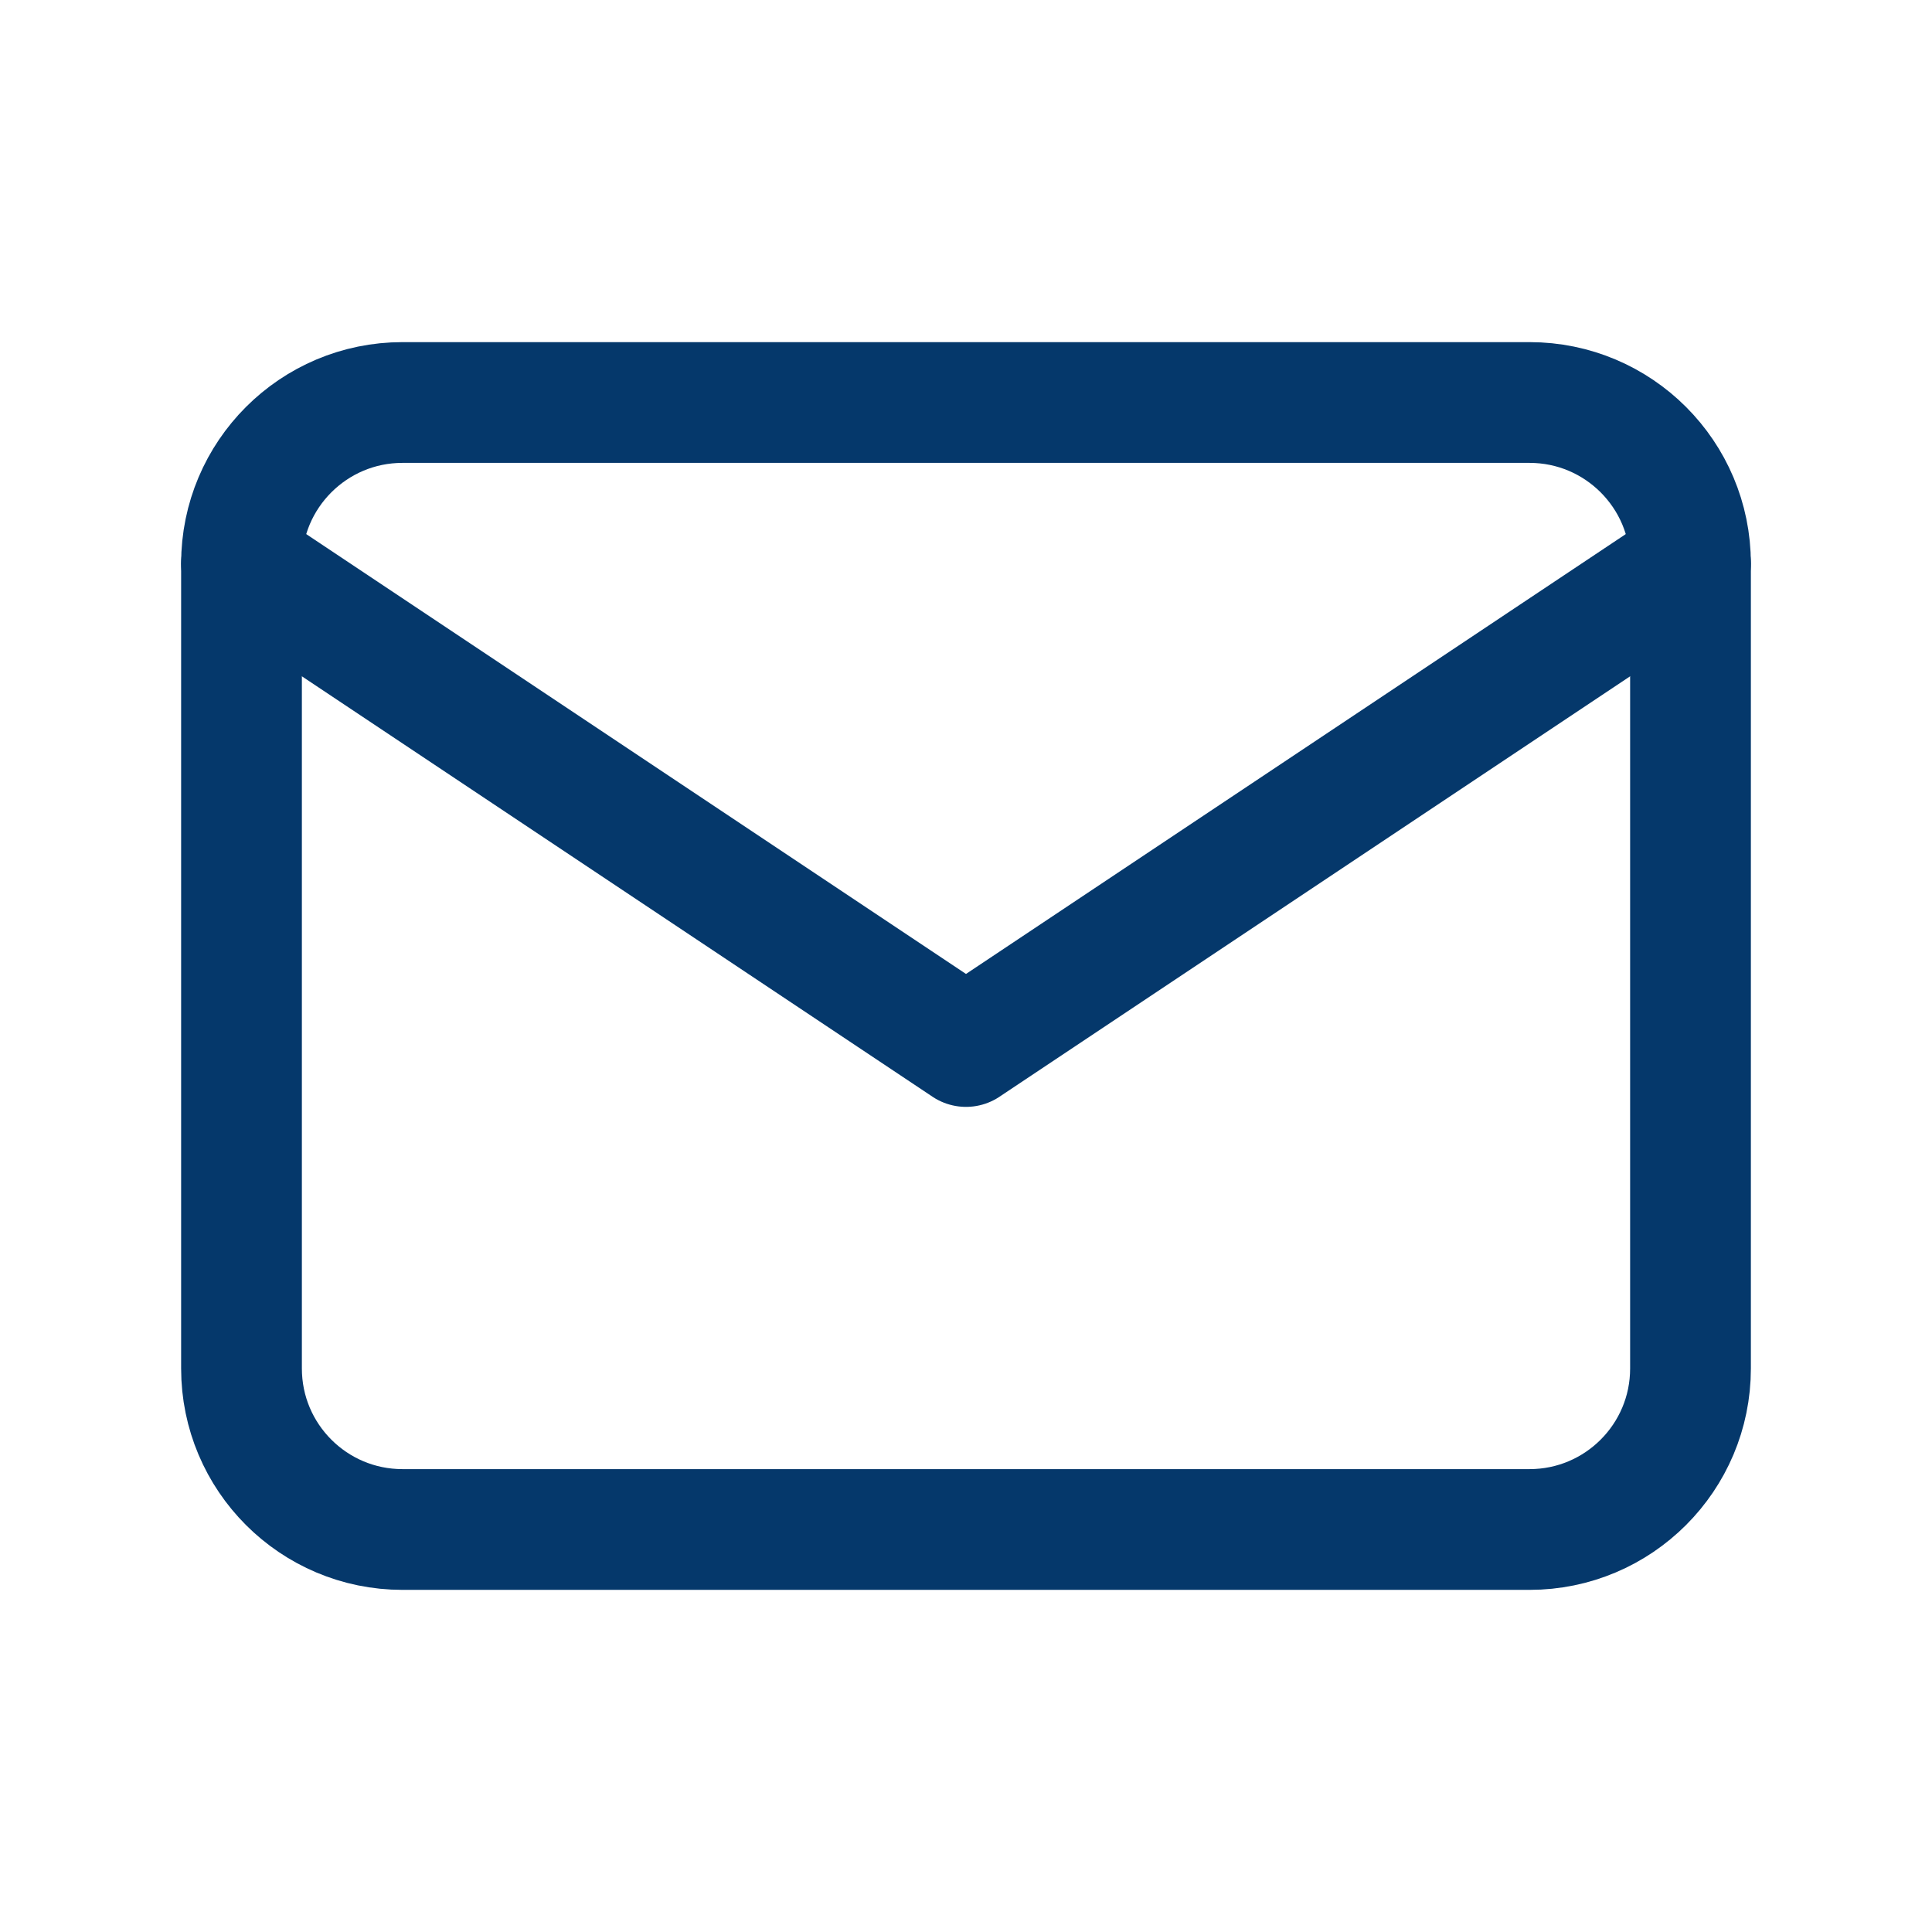
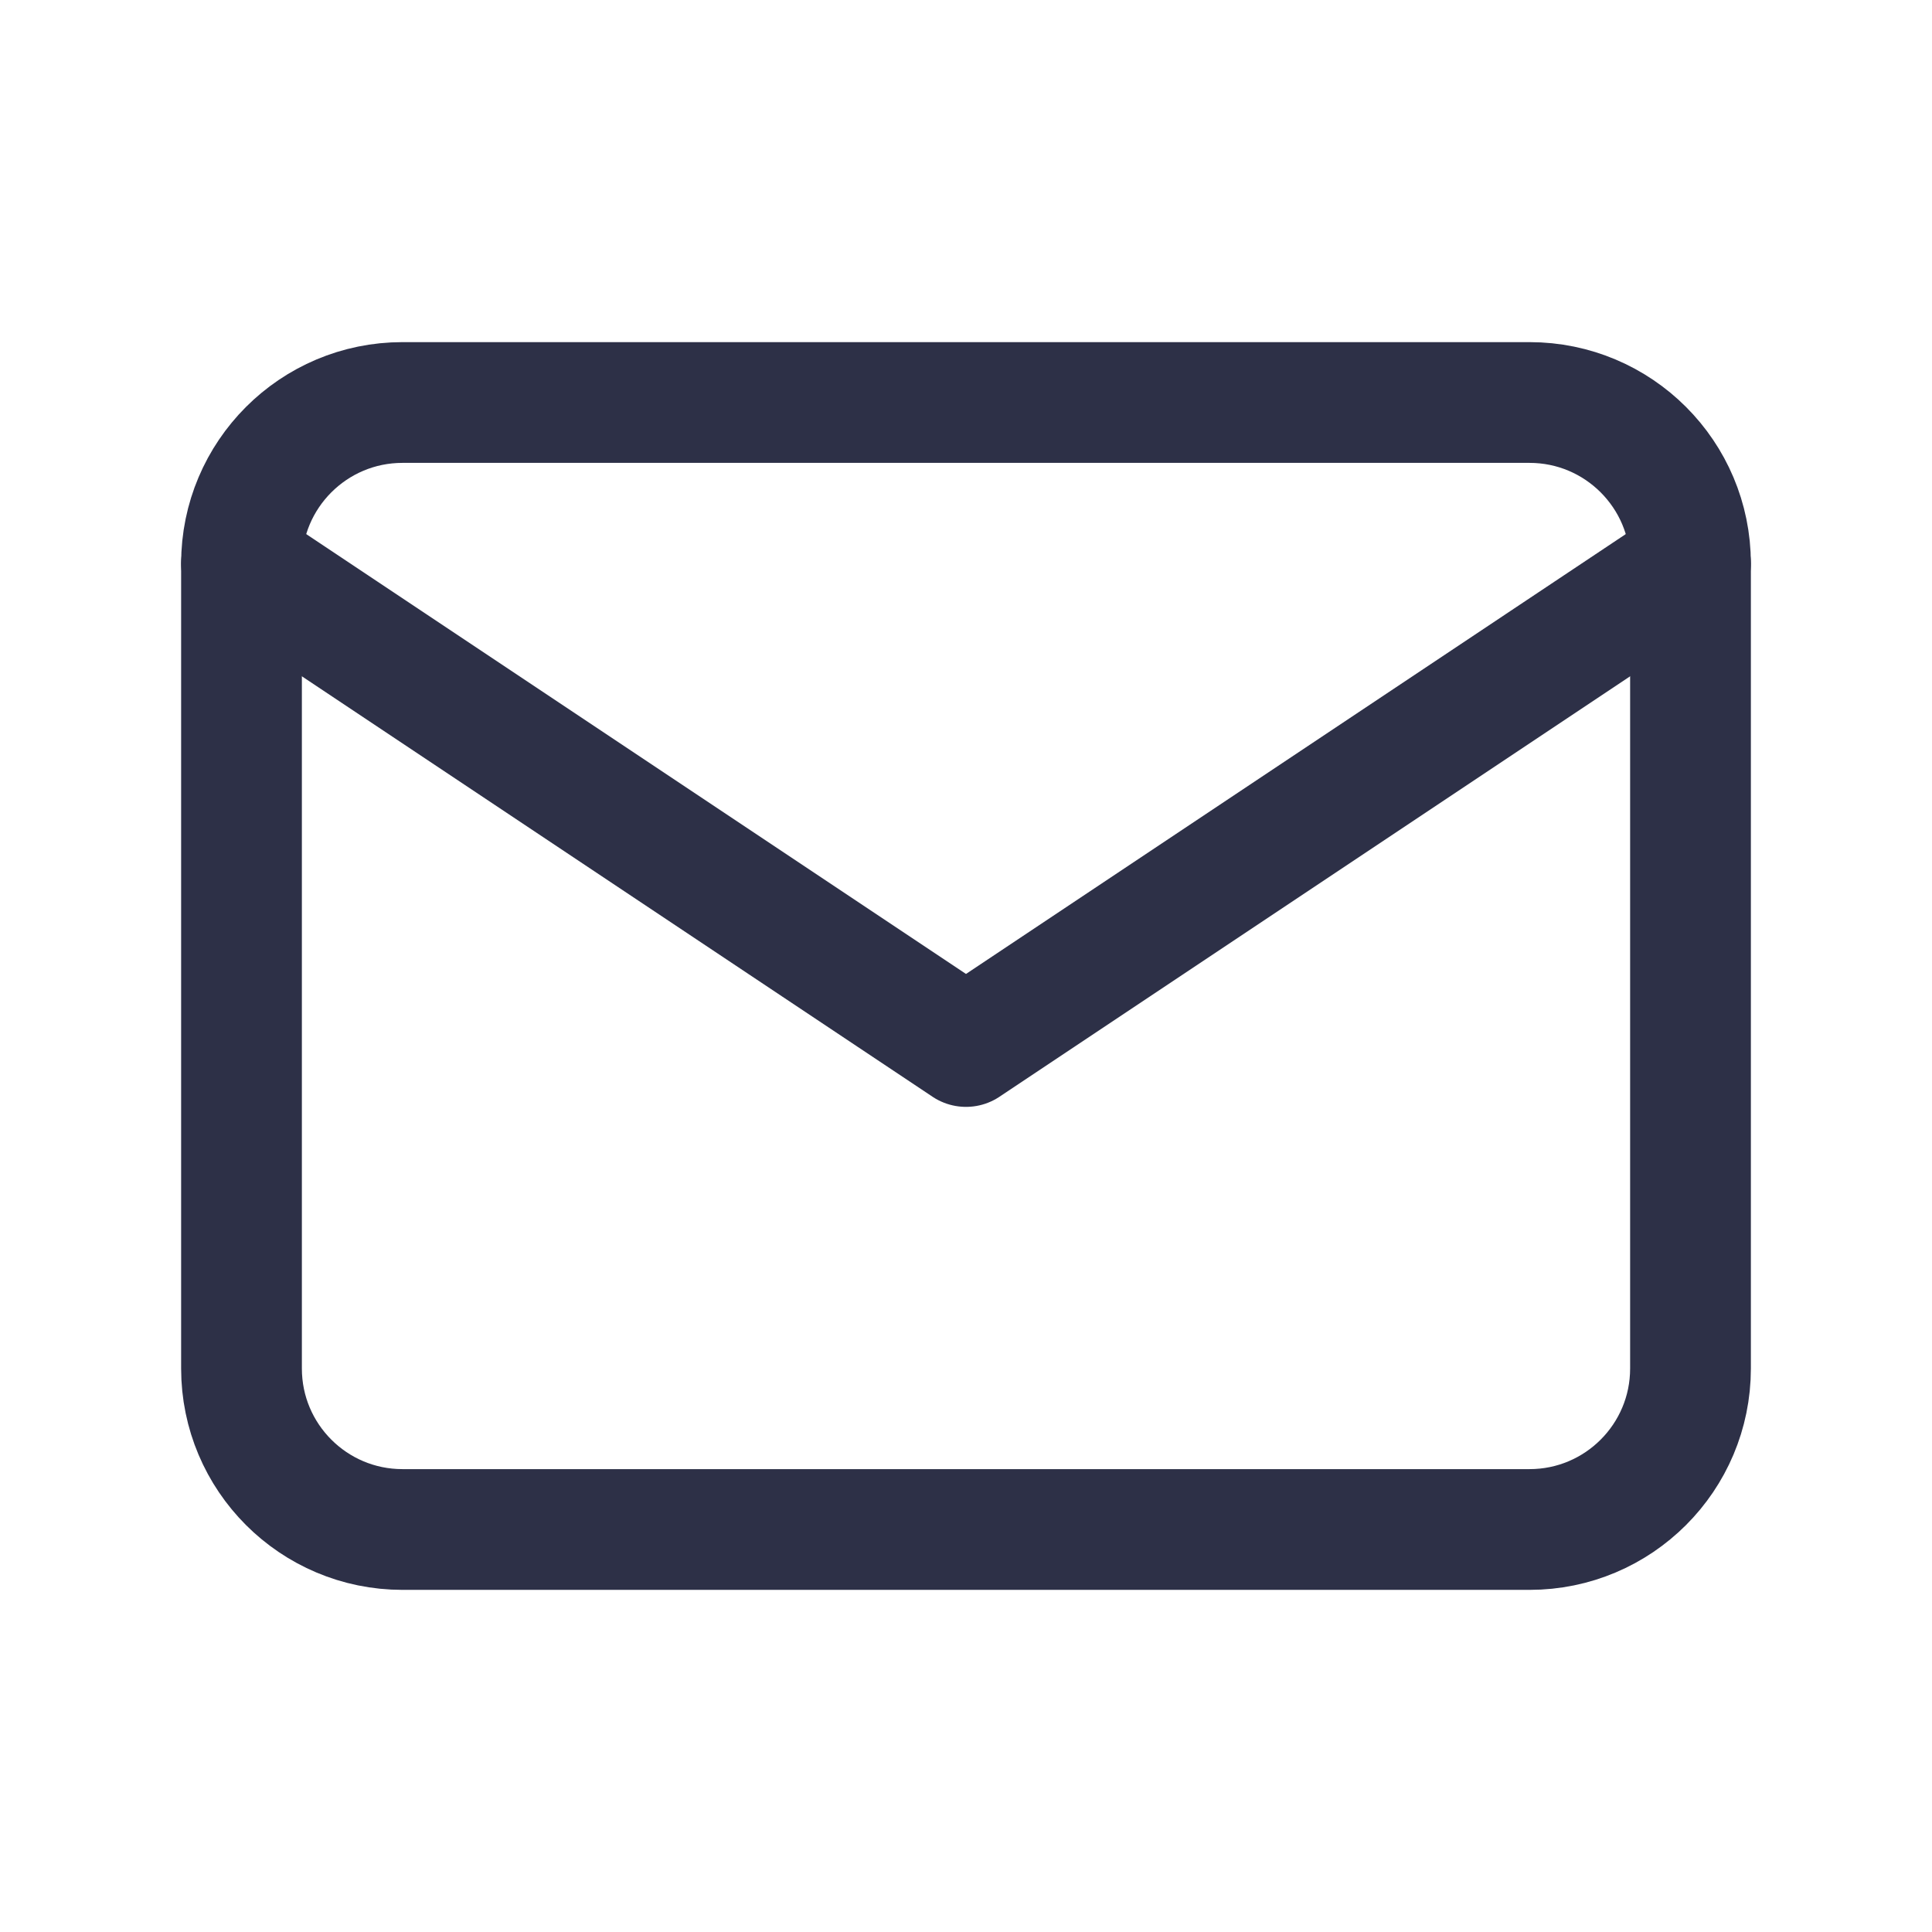
- <svg xmlns="http://www.w3.org/2000/svg" class="icon icon-tabler icon-tabler-mail" width="32" height="32" viewBox="0 0 24 24" stroke-width="1.5" stroke="#05386b" fill="none" stroke-linecap="round" stroke-linejoin="round">
+ <svg xmlns="http://www.w3.org/2000/svg" class="icon icon-tabler icon-tabler-mail" width="32" height="32" viewBox="0 0 24 24" stroke-width="1.5" stroke="#2d3047" fill="none" stroke-linecap="round" stroke-linejoin="round">
  <path stroke="none" d="M0 0h24v24H0z" fill="none" />
  <rect x="3" y="5" width="18" height="14" rx="2" />
  <polyline points="3 7 12 13 21 7" />
</svg>
